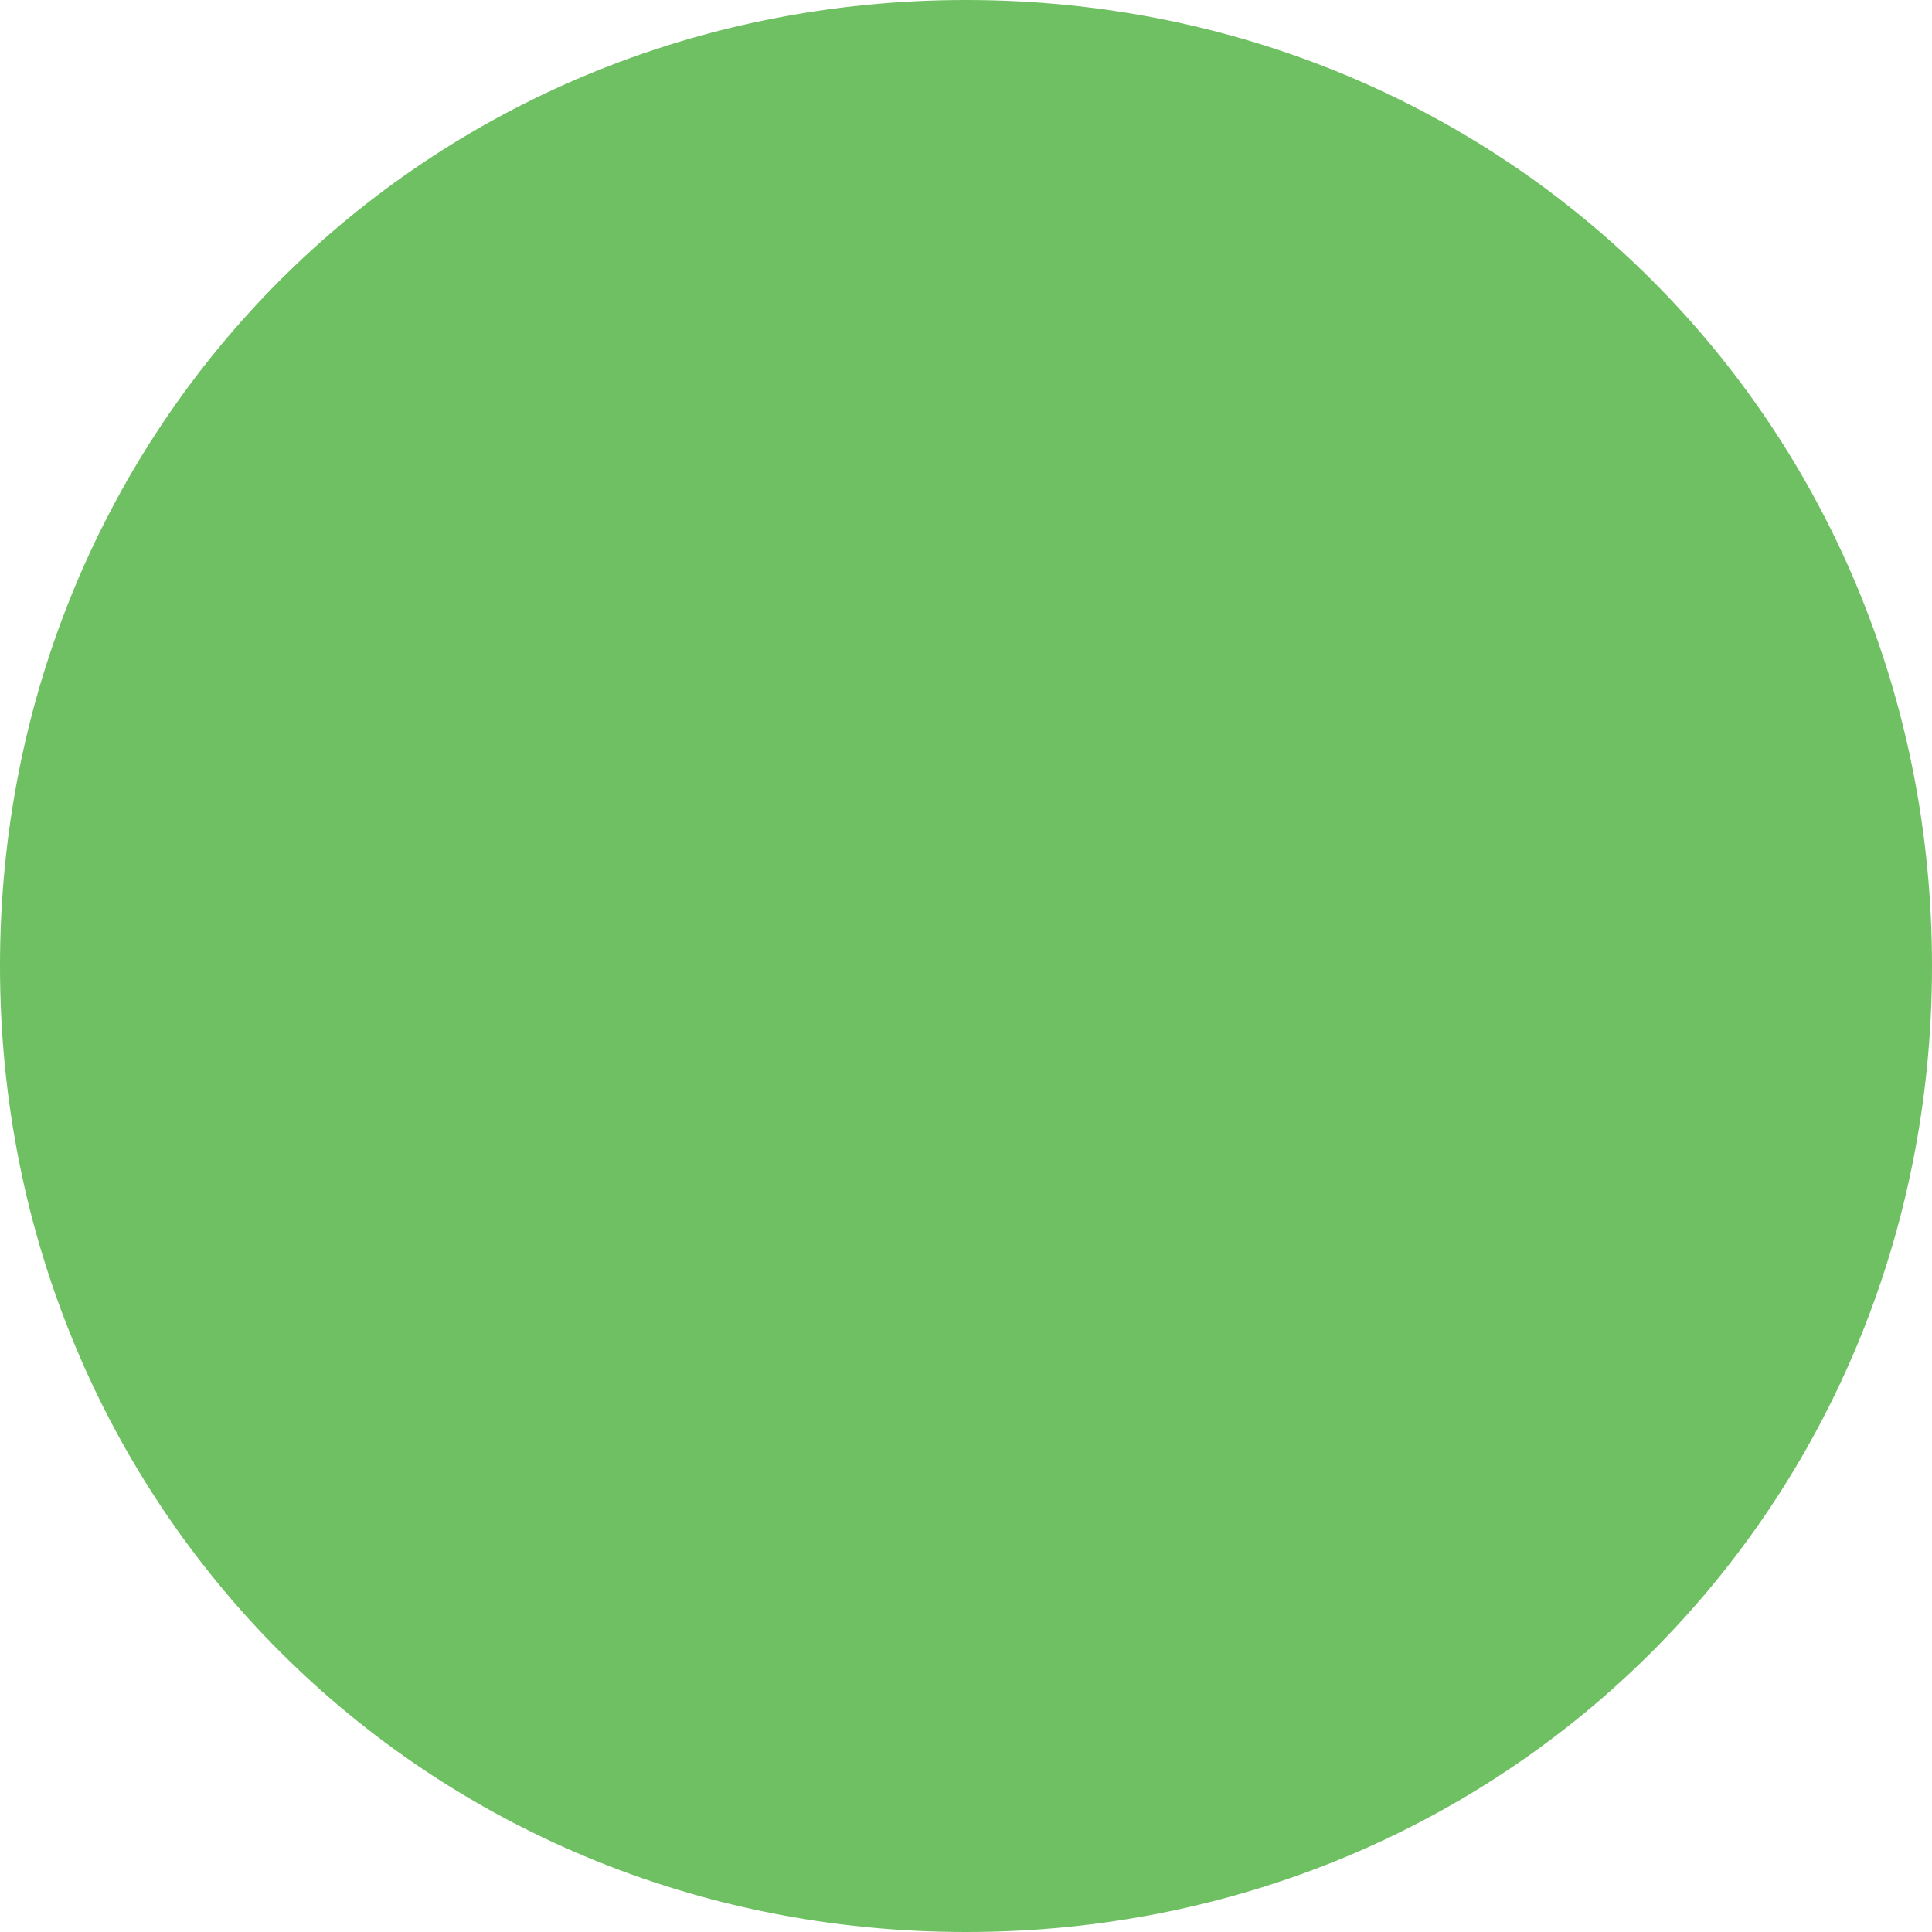
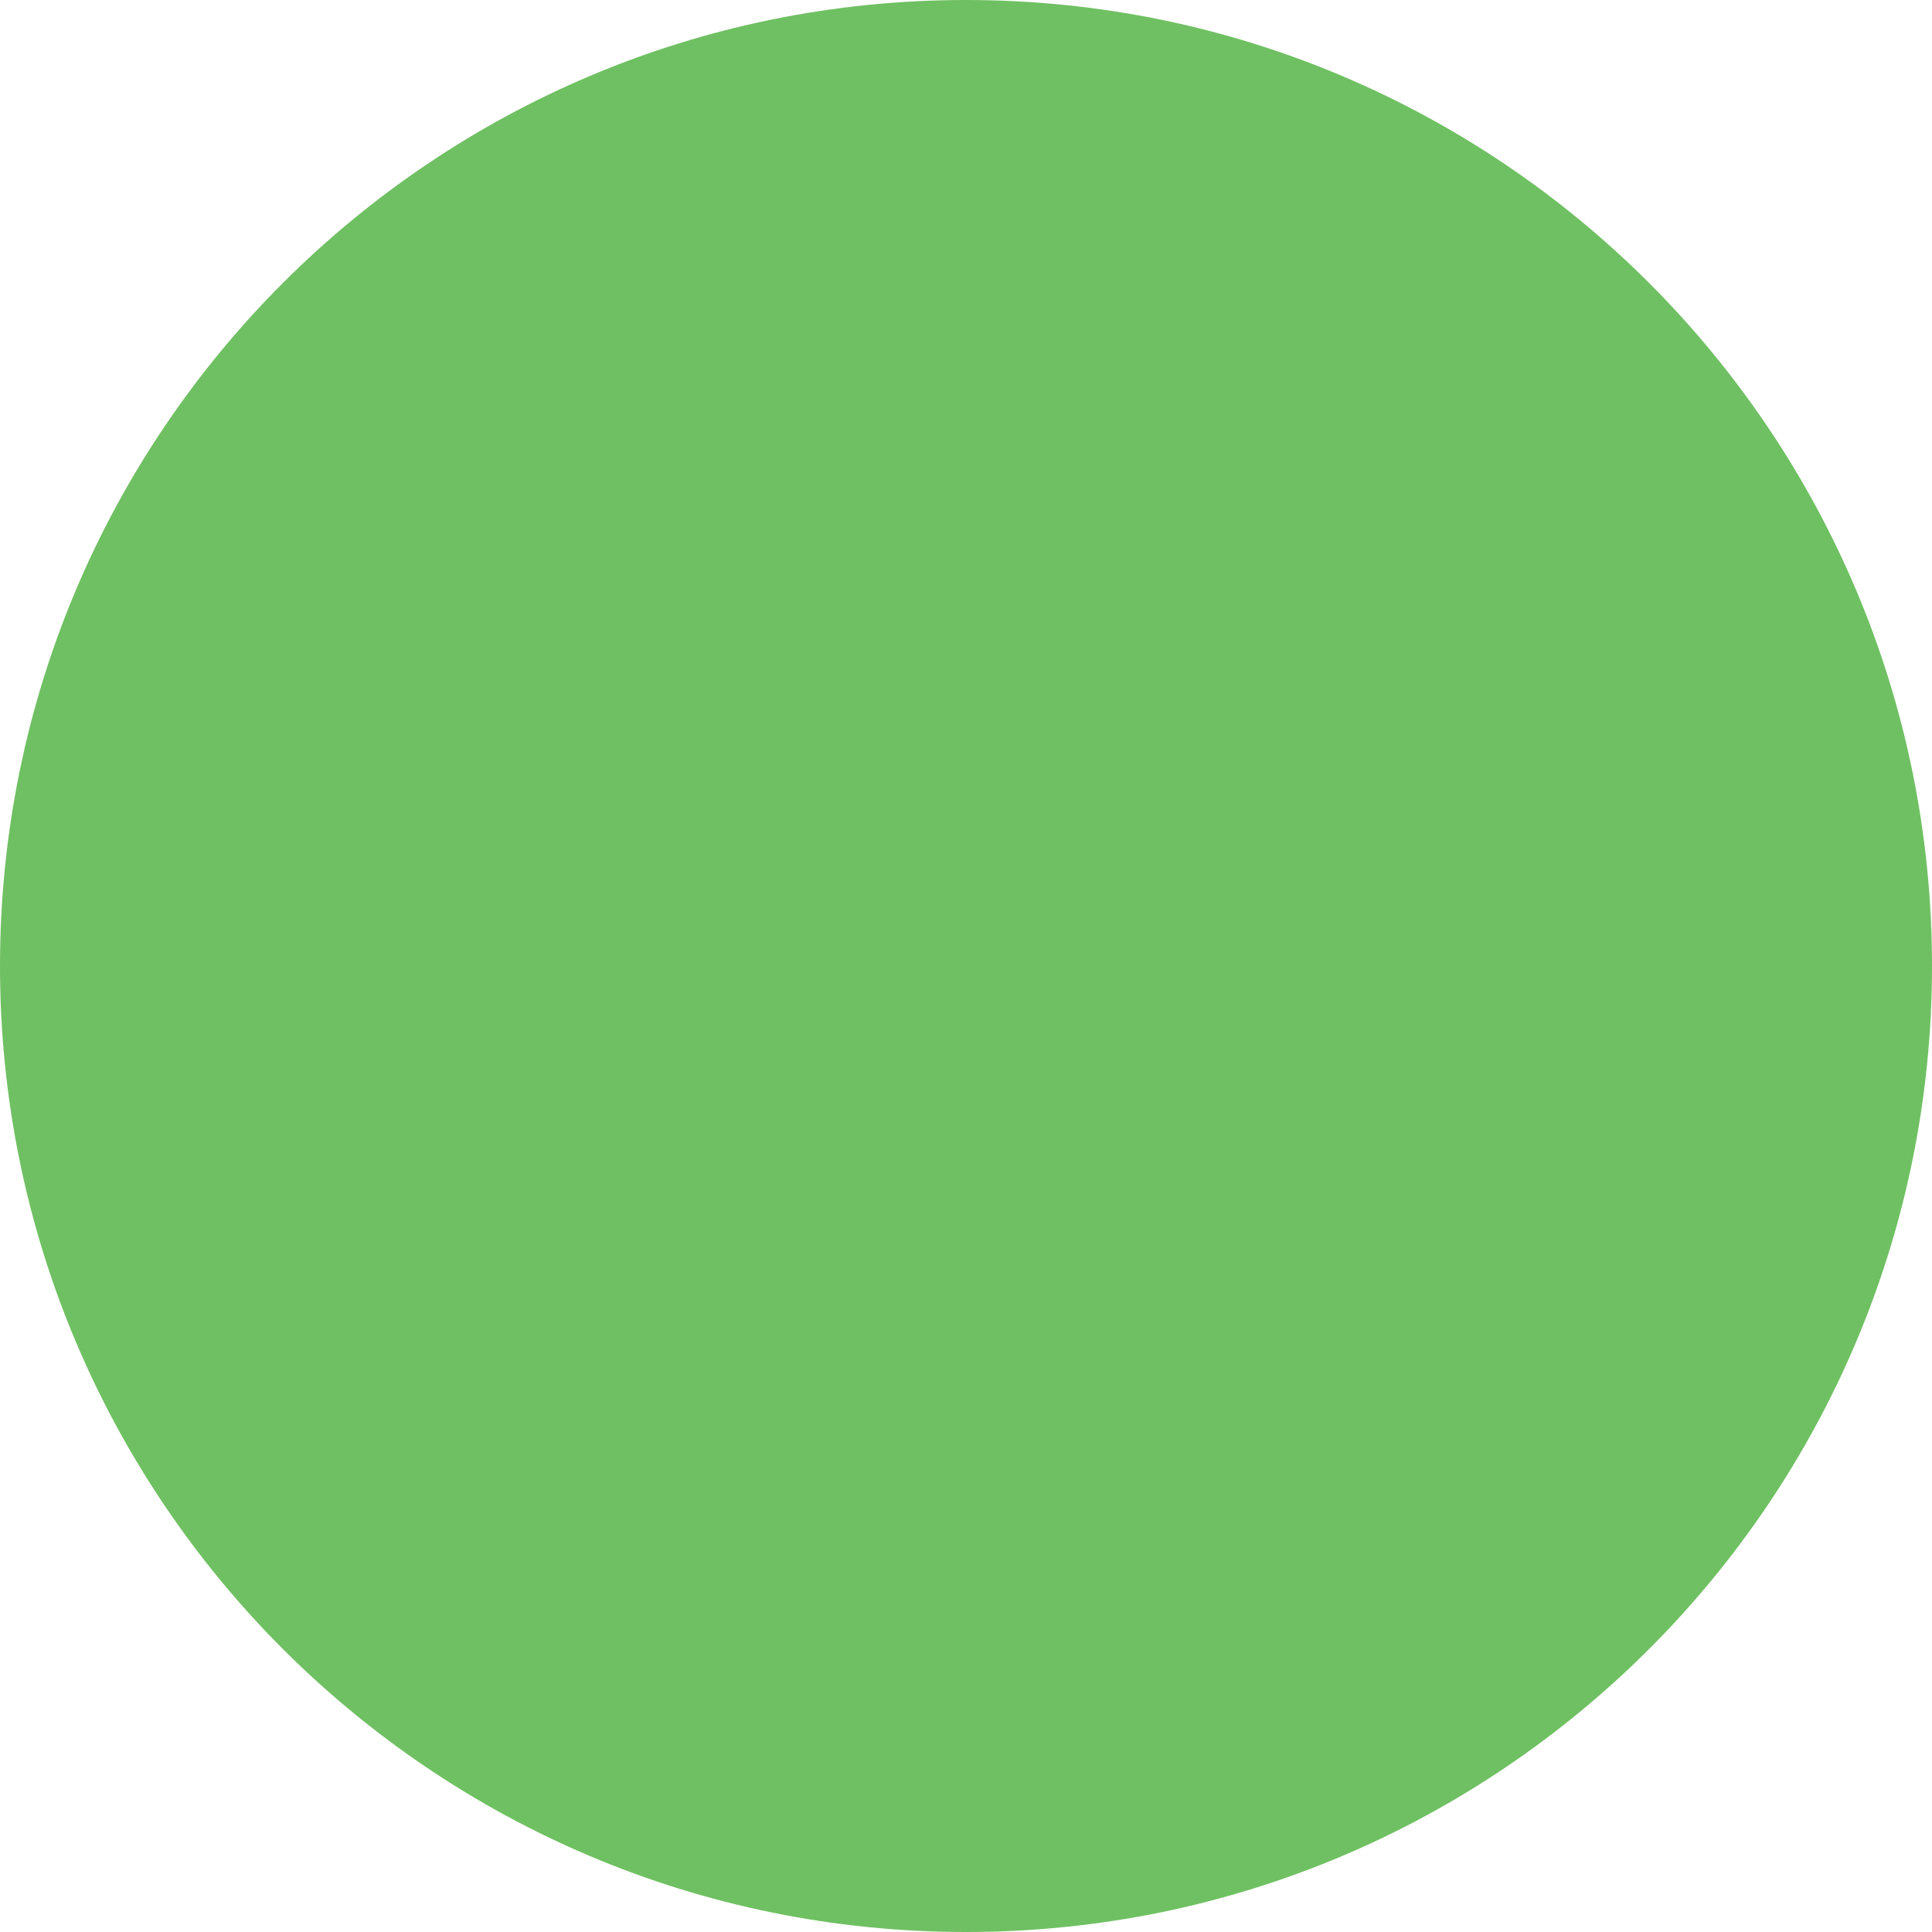
<svg xmlns="http://www.w3.org/2000/svg" version="1.1" id="Layer_1" x="0px" y="0px" viewBox="0 0 10 10" enable-background="new 0 0 10 10" xml:space="preserve">
-   <path fill="#6FC062" d="M10,5c0,2.8-2.2,5-5,5c-2.8,0-5-2.2-5-5c0-2.8,2.2-5,5-5C7.8,0,10,2.2,10,5" />
+   <circle fill="#6FC062" cx="5" cy="5" r="5" />
</svg>
